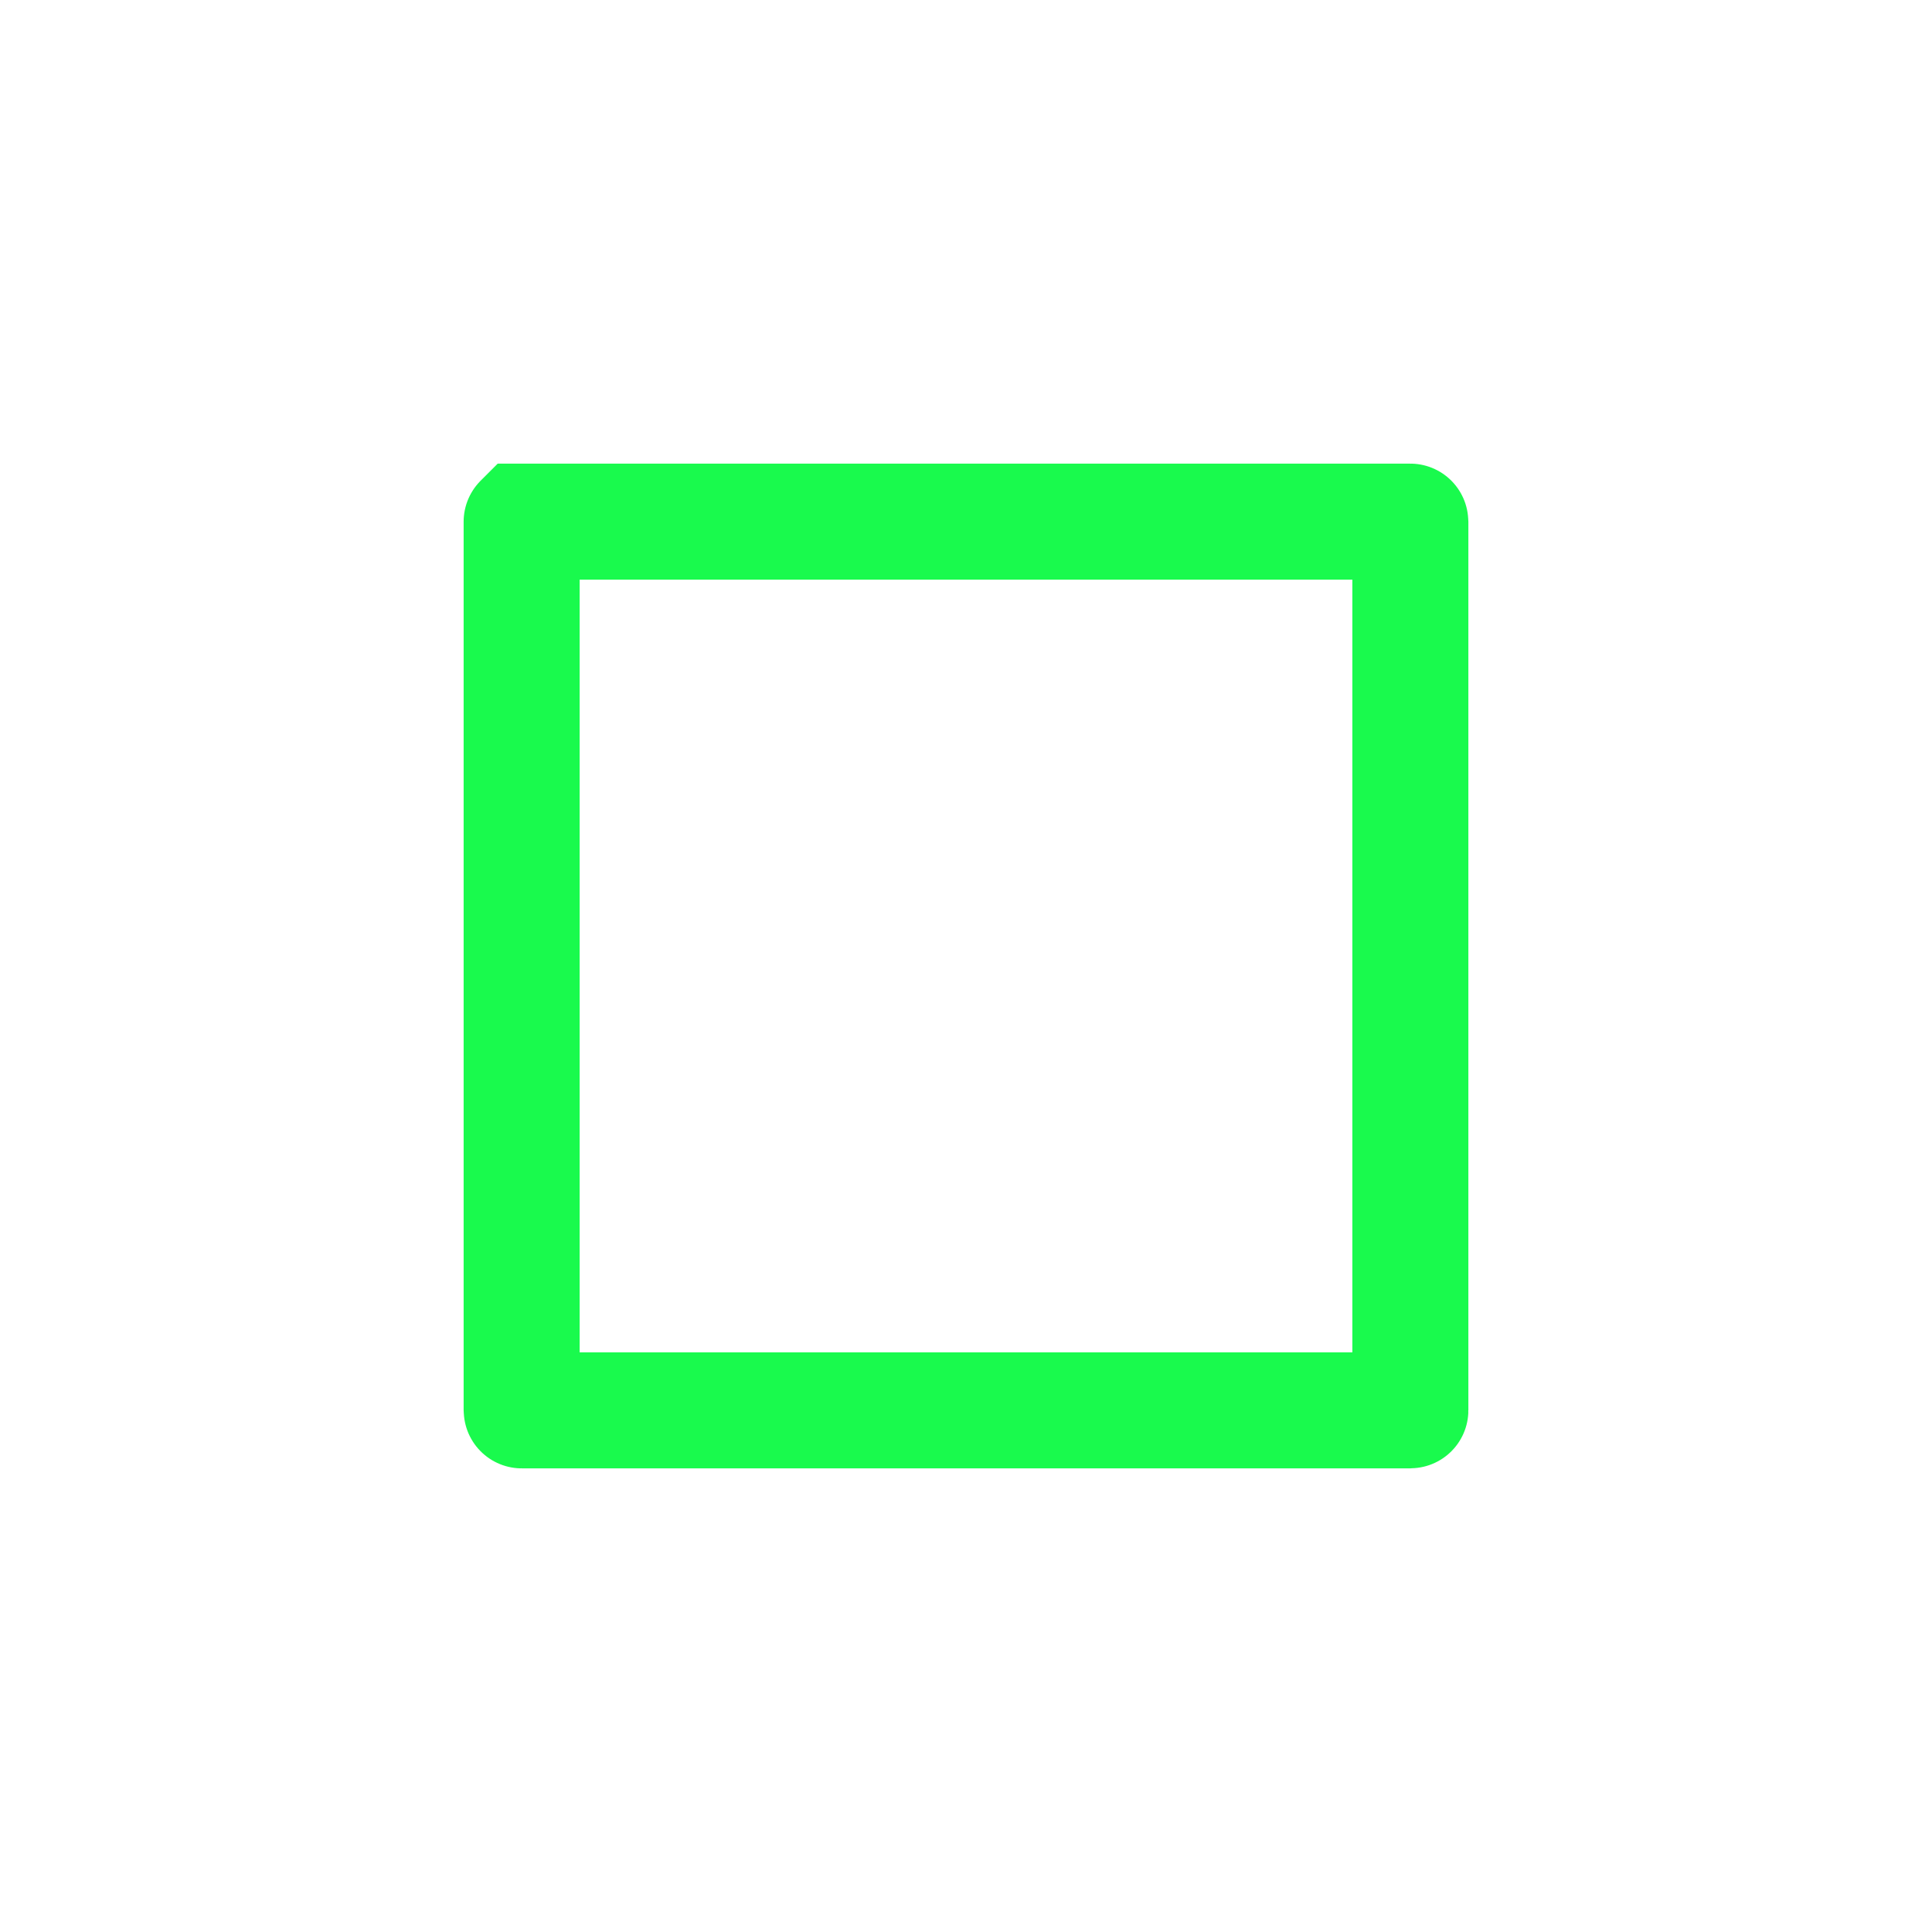
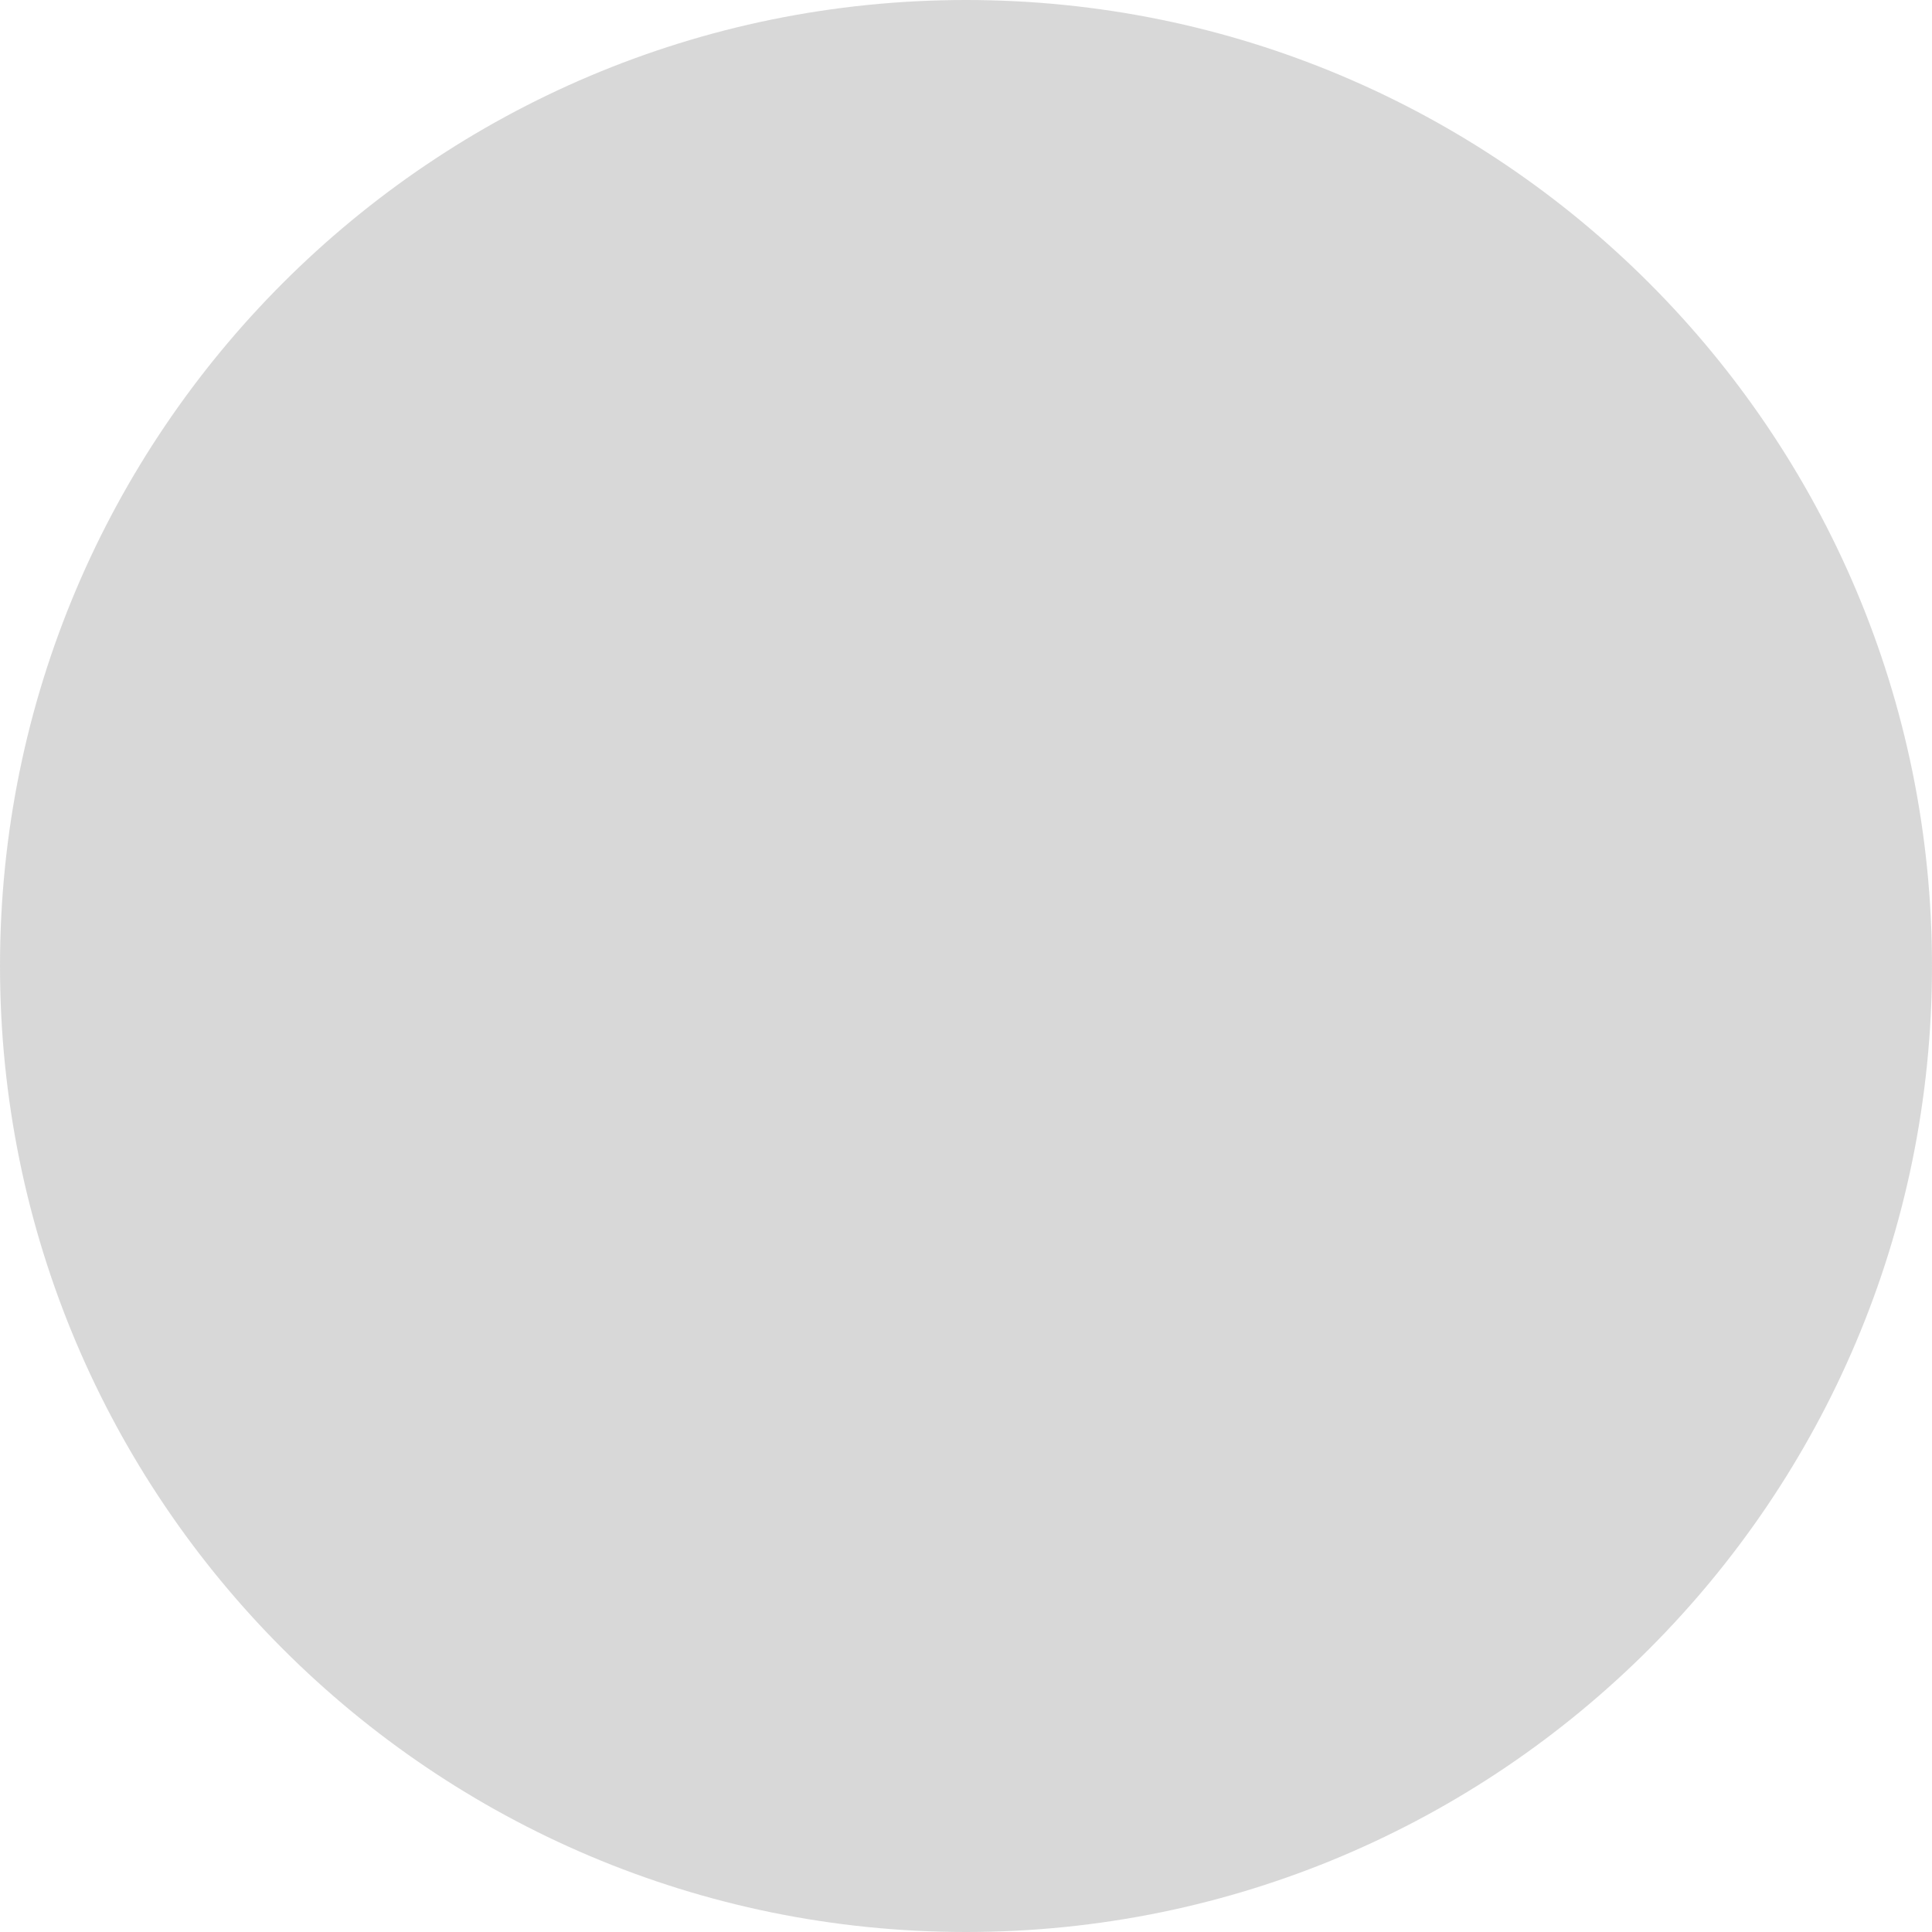
<svg xmlns="http://www.w3.org/2000/svg" viewBox="0 0 50 50" version="1.2" baseProfile="tiny">
  <defs>
</defs>
  <g fill="none" stroke="black" stroke-width="1" fill-rule="evenodd" stroke-linecap="square" stroke-linejoin="bevel">
-     <g fill="none" stroke="#00fa3a" stroke-opacity="1" stroke-width="1.001" stroke-linecap="square" stroke-linejoin="bevel" transform="matrix(2.5,0,0,2.5,2.5,2.5)" font-family="Noto Sans" font-size="10" font-weight="400" font-style="normal">
+     <g fill="none" stroke="#000000" stroke-opacity="1" stroke-width="1" stroke-linecap="square" stroke-linejoin="bevel" transform="matrix(1,0,0,1,0,0)" font-family="Noto Sans" font-size="10" font-weight="400" font-style="normal">
</g>
-     <g fill="none" stroke="#00fa3a" stroke-opacity="0.9" stroke-width="1.201" stroke-linecap="round" stroke-linejoin="miter" stroke-miterlimit="2" transform="matrix(2.5,0,0,2.5,2.5,2.5)" font-family="Noto Sans" font-size="10" font-weight="400" font-style="normal">
-       <path vector-effect="none" fill-rule="evenodd" d="M4.4,4.401 C4.4,4.401 4.401,4.4 4.401,4.4 L13.599,4.4 C13.6,4.4 13.6,4.401 13.6,4.401 L13.6,13.599 C13.6,13.6 13.6,13.6 13.599,13.6 L4.401,13.6 C4.401,13.6 4.4,13.6 4.4,13.599 L4.4,4.401" />
+     <g fill="#b2b2b2" fill-opacity="1" stroke="none" transform="matrix(3.125,0,0,3.125,-4043.75,-771.875)" font-family="Noto Sans" font-size="10" font-weight="400" font-style="normal" opacity="0.5">
+       <ellipse cx="1302" cy="255" rx="8" ry="8" />
    </g>
-     <g fill="none" stroke="#00fa3a" stroke-opacity="1" stroke-width="1.001" stroke-linecap="square" stroke-linejoin="bevel" transform="matrix(2.5,0,0,2.5,2.5,2.5)" font-family="Noto Sans" font-size="10" font-weight="400" font-style="normal">
- </g>
    <g fill="none" stroke="#000000" stroke-opacity="1" stroke-width="1" stroke-linecap="square" stroke-linejoin="bevel" transform="matrix(1,0,0,1,0,0)" font-family="Noto Sans" font-size="10" font-weight="400" font-style="normal">
</g>
  </g>
</svg>
